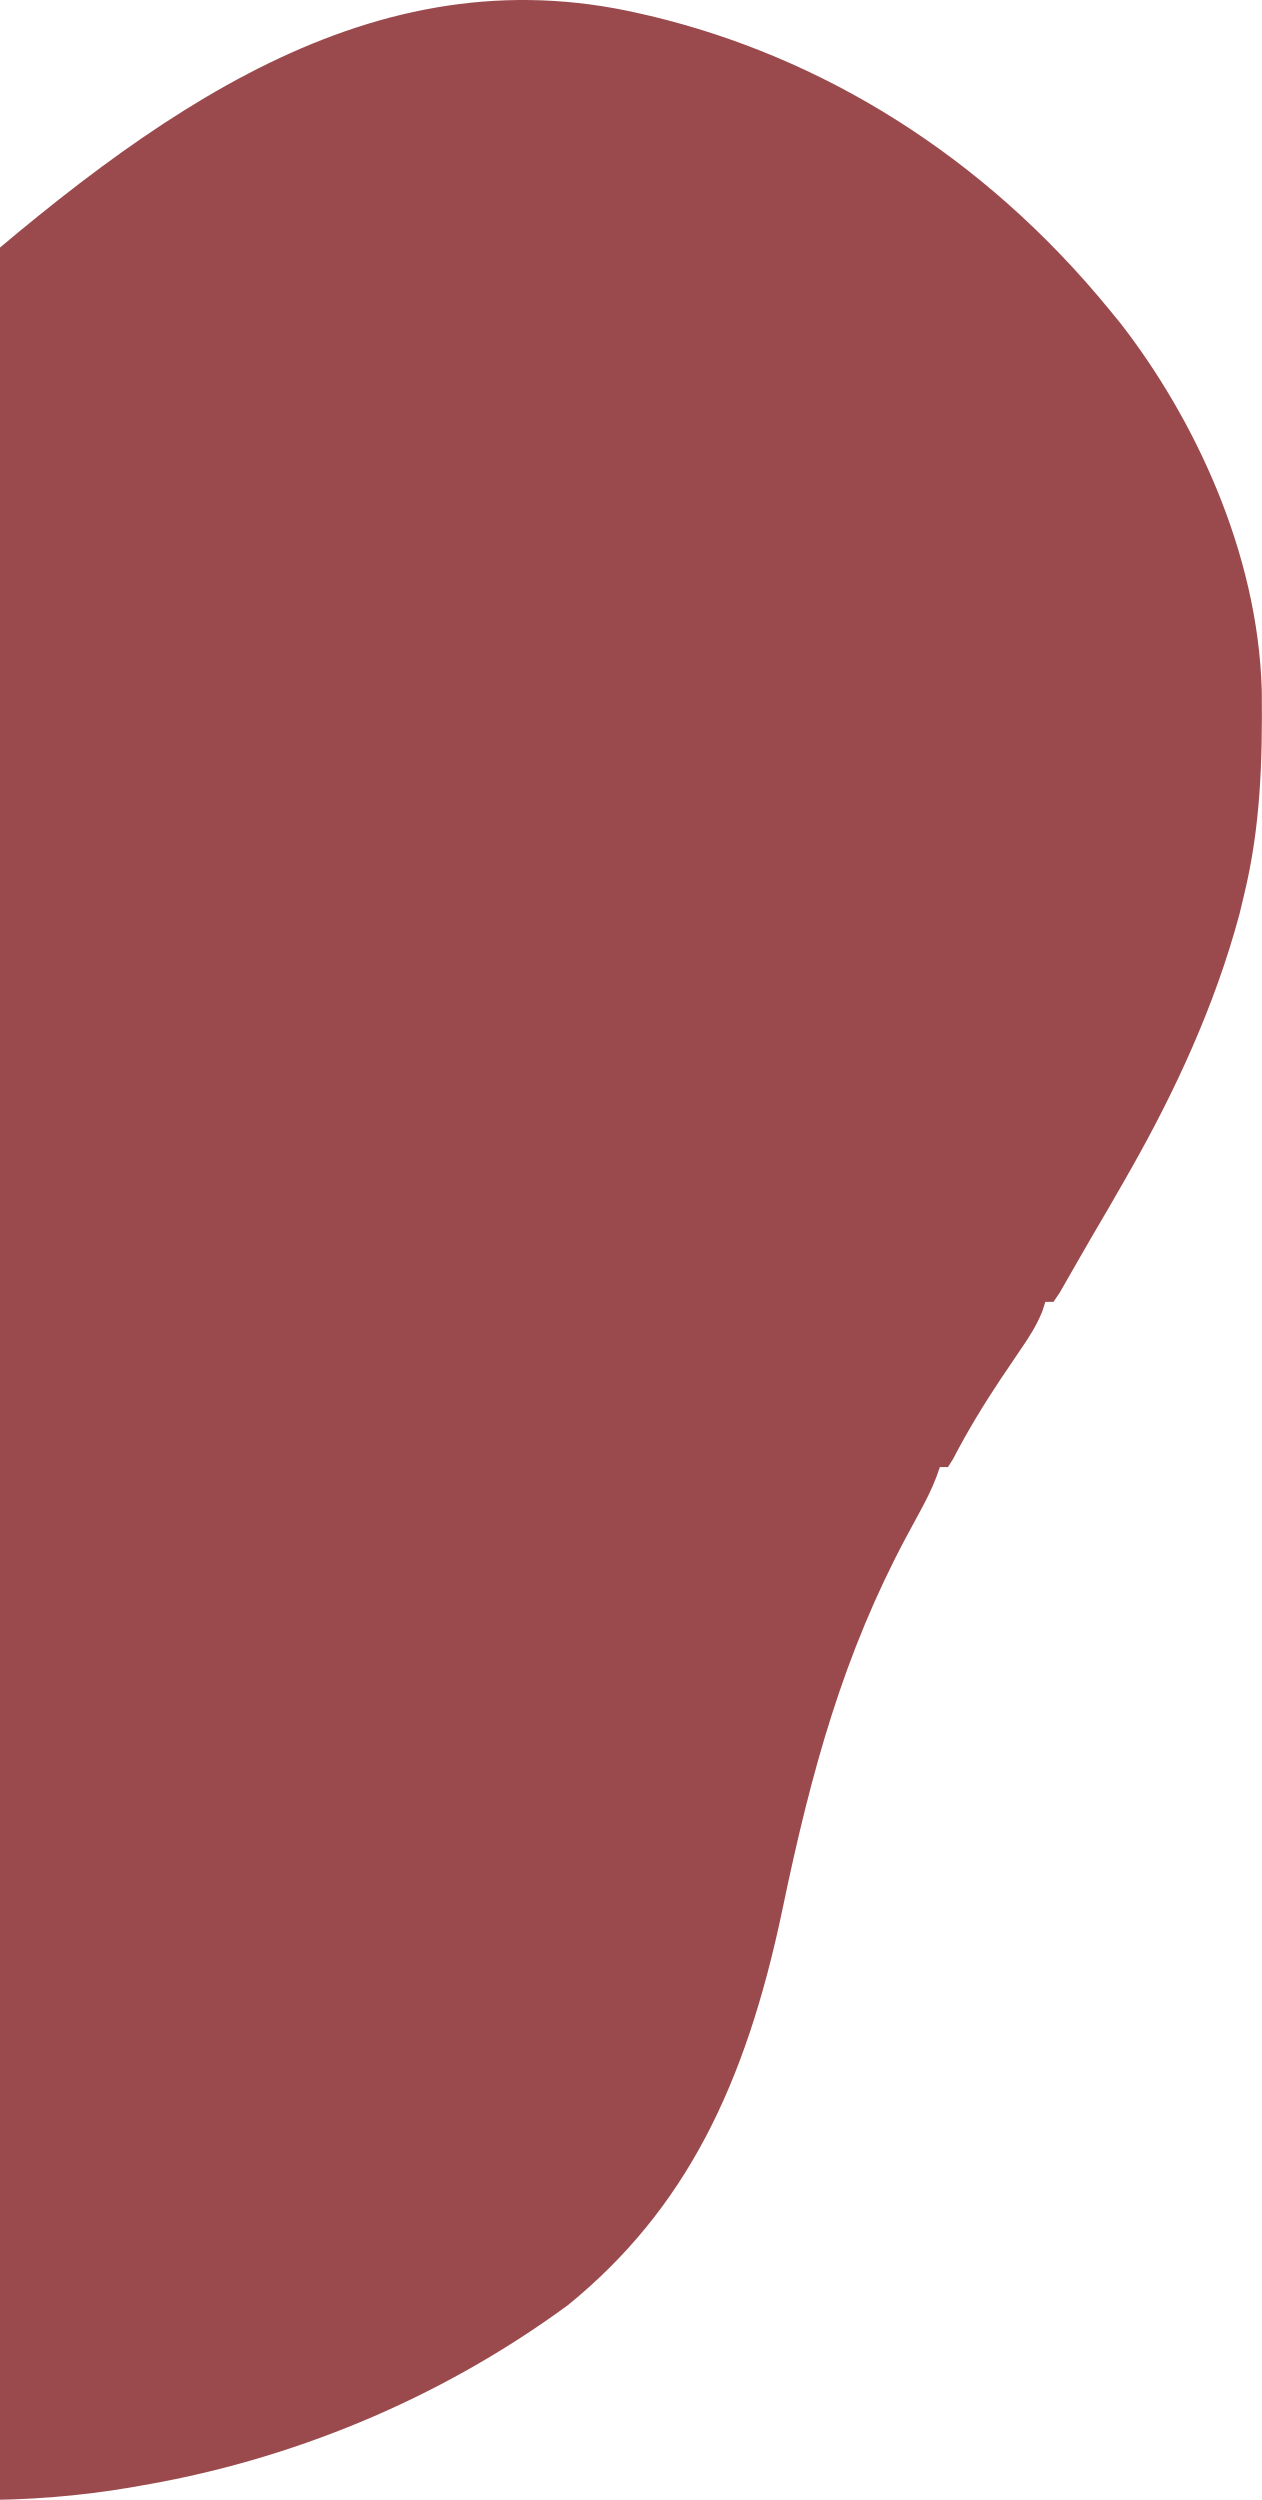
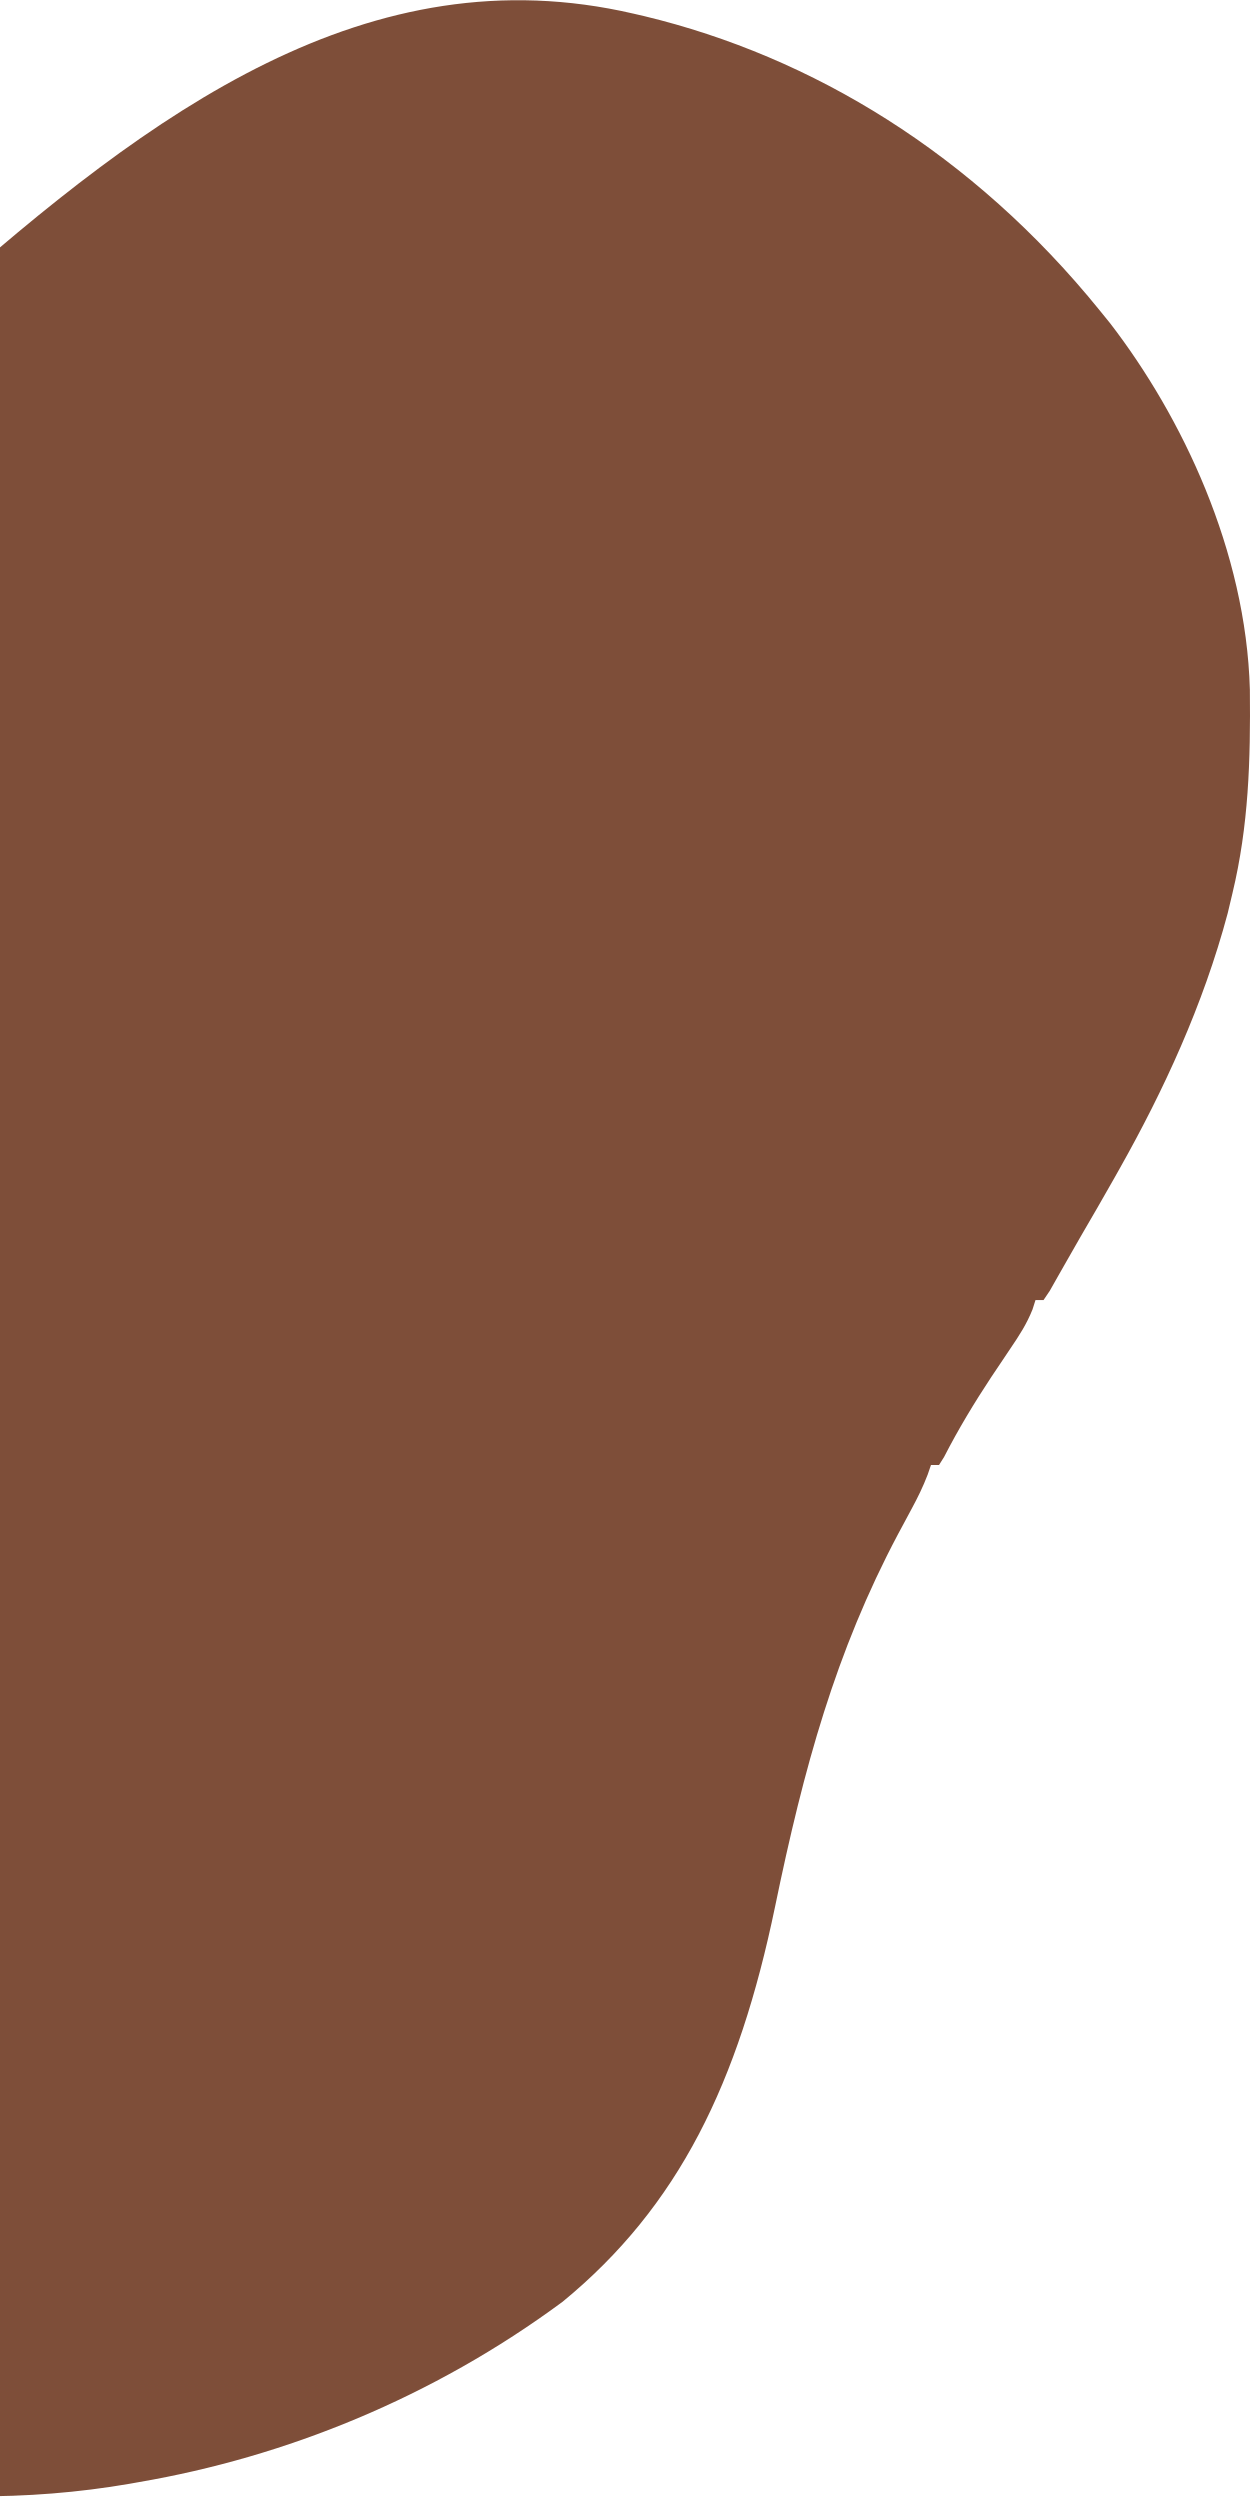
- <svg xmlns="http://www.w3.org/2000/svg" width="265" height="525" viewBox="0 0 265 525" fill="none">
-   <path d="M134.309 2.824C135.068 2.998 135.827 3.172 136.608 3.352C172.186 11.85 206.246 32.277 233.158 65.263C233.89 66.161 234.623 67.058 235.378 67.983C250.6 87.62 264.158 115.77 264.973 145.011C265.126 159.947 264.721 173.596 261.278 187.83C260.781 189.907 260.781 189.907 260.273 192.026C255.073 211.377 246.648 229.377 237.418 245.644C237.033 246.325 236.647 247.006 236.25 247.707C233.908 251.82 231.535 255.897 229.143 259.957C228.084 261.766 227.04 263.592 225.998 265.419C225.39 266.477 224.783 267.535 224.157 268.625C223.629 269.553 223.1 270.48 222.556 271.435C222.118 272.082 221.679 272.729 221.228 273.395C220.665 273.395 220.103 273.395 219.523 273.395C219.316 274.045 219.108 274.695 218.894 275.364C217.613 278.529 216.058 280.862 214.251 283.513C213.565 284.529 212.88 285.546 212.174 286.593C211.172 288.073 211.172 288.073 210.15 289.583C206.565 294.978 203.225 300.436 200.147 306.385C199.792 306.946 199.438 307.506 199.072 308.084C198.51 308.084 197.947 308.084 197.368 308.084C197.136 308.753 196.903 309.422 196.664 310.112C195.668 312.696 194.559 314.922 193.283 317.266C192.588 318.554 192.588 318.554 191.878 319.868C191.142 321.225 191.142 321.225 190.391 322.61C177.171 347.328 170.406 371.696 164.321 400.944C156.573 438.006 143.901 464.004 119.29 484.056C91.755 504.263 60.487 516.727 29.496 521.997C28.826 522.116 28.157 522.235 27.467 522.358C5.787 526.073 -17.017 525.795 -38.676 521.997C-39.529 521.848 -40.382 521.699 -41.262 521.545C-73.288 515.723 -107.152 502.486 -127.774 466.206C-153.007 420.275 -160.08 361.283 -159.999 305.193C-159.999 303.976 -159.998 302.758 -159.998 301.504C-159.965 282.529 -159.37 264.222 -156.271 245.644C-156.089 244.53 -155.906 243.415 -155.718 242.267C-147.303 192.656 -126.665 151.616 -94.917 124.234C-88.491 118.967 -81.917 114.057 -75.318 109.202C-74.636 108.7 -73.954 108.197 -73.251 107.679C-67.002 103.092 -60.696 98.677 -54.334 94.387C-40.233 84.859 -26.457 75.103 -13.251 63.419C32.309 23.274 78.147 -10.099 134.309 2.824Z" fill="#9A4A4D" />
+ <svg xmlns="http://www.w3.org/2000/svg" width="265" height="530" viewBox="0 0 265 530" fill="none">
+   <path d="M134.309 2.894C135.068 3.07 135.827 3.245 136.608 3.426C172.186 11.992 206.246 32.581 233.158 65.831C233.89 66.735 234.623 67.639 235.378 68.571C250.6 88.365 264.158 116.739 264.973 146.213C265.126 161.267 264.721 175.025 261.278 189.372C260.781 191.466 260.781 191.466 260.273 193.602C255.073 213.107 246.648 231.25 237.418 247.647C237.033 248.333 236.647 249.019 236.25 249.726C233.908 253.871 231.535 257.981 229.143 262.073C228.084 263.897 227.04 265.737 225.998 267.578C225.39 268.645 224.783 269.712 224.157 270.811C223.629 271.745 223.1 272.68 222.556 273.643C222.118 274.295 221.679 274.947 221.228 275.618C220.665 275.618 220.103 275.618 219.523 275.618C219.316 276.274 219.108 276.929 218.894 277.603C217.613 280.793 216.058 283.145 214.251 285.816C213.565 286.841 212.88 287.866 212.174 288.921C211.172 290.413 211.172 290.413 210.15 291.935C206.565 297.373 203.225 302.875 200.147 308.871C199.792 309.436 199.438 310.001 199.072 310.583C198.51 310.583 197.947 310.583 197.368 310.583C197.136 311.258 196.903 311.932 196.664 312.627C195.668 315.232 194.559 317.476 193.283 319.839C192.588 321.137 192.588 321.137 191.878 322.461C191.142 323.829 191.142 323.829 190.391 325.225C177.171 350.139 170.406 374.702 164.321 404.182C156.573 441.539 143.901 467.744 119.29 487.956C91.755 508.323 60.487 520.887 29.496 526.199C28.826 526.319 28.157 526.439 27.467 526.562C5.787 530.307 -17.017 530.027 -38.676 526.199C-39.529 526.048 -40.382 525.898 -41.262 525.743C-73.288 519.875 -107.152 506.532 -127.774 469.964C-153.007 423.667 -160.08 364.205 -159.999 307.669C-159.999 306.442 -159.998 305.215 -159.998 303.951C-159.965 284.825 -159.37 266.372 -156.271 247.647C-156.089 246.523 -155.906 245.4 -155.718 244.242C-147.303 194.237 -126.665 152.871 -94.917 125.27C-88.491 119.961 -81.917 115.012 -75.318 110.119C-74.636 109.612 -73.954 109.106 -73.251 108.584C-67.002 103.96 -60.696 99.51 -54.334 95.186C-40.233 85.582 -26.457 75.748 -13.251 63.972C32.309 23.507 78.147 -10.132 134.309 2.894Z" fill="#7E4E39" />
</svg>
